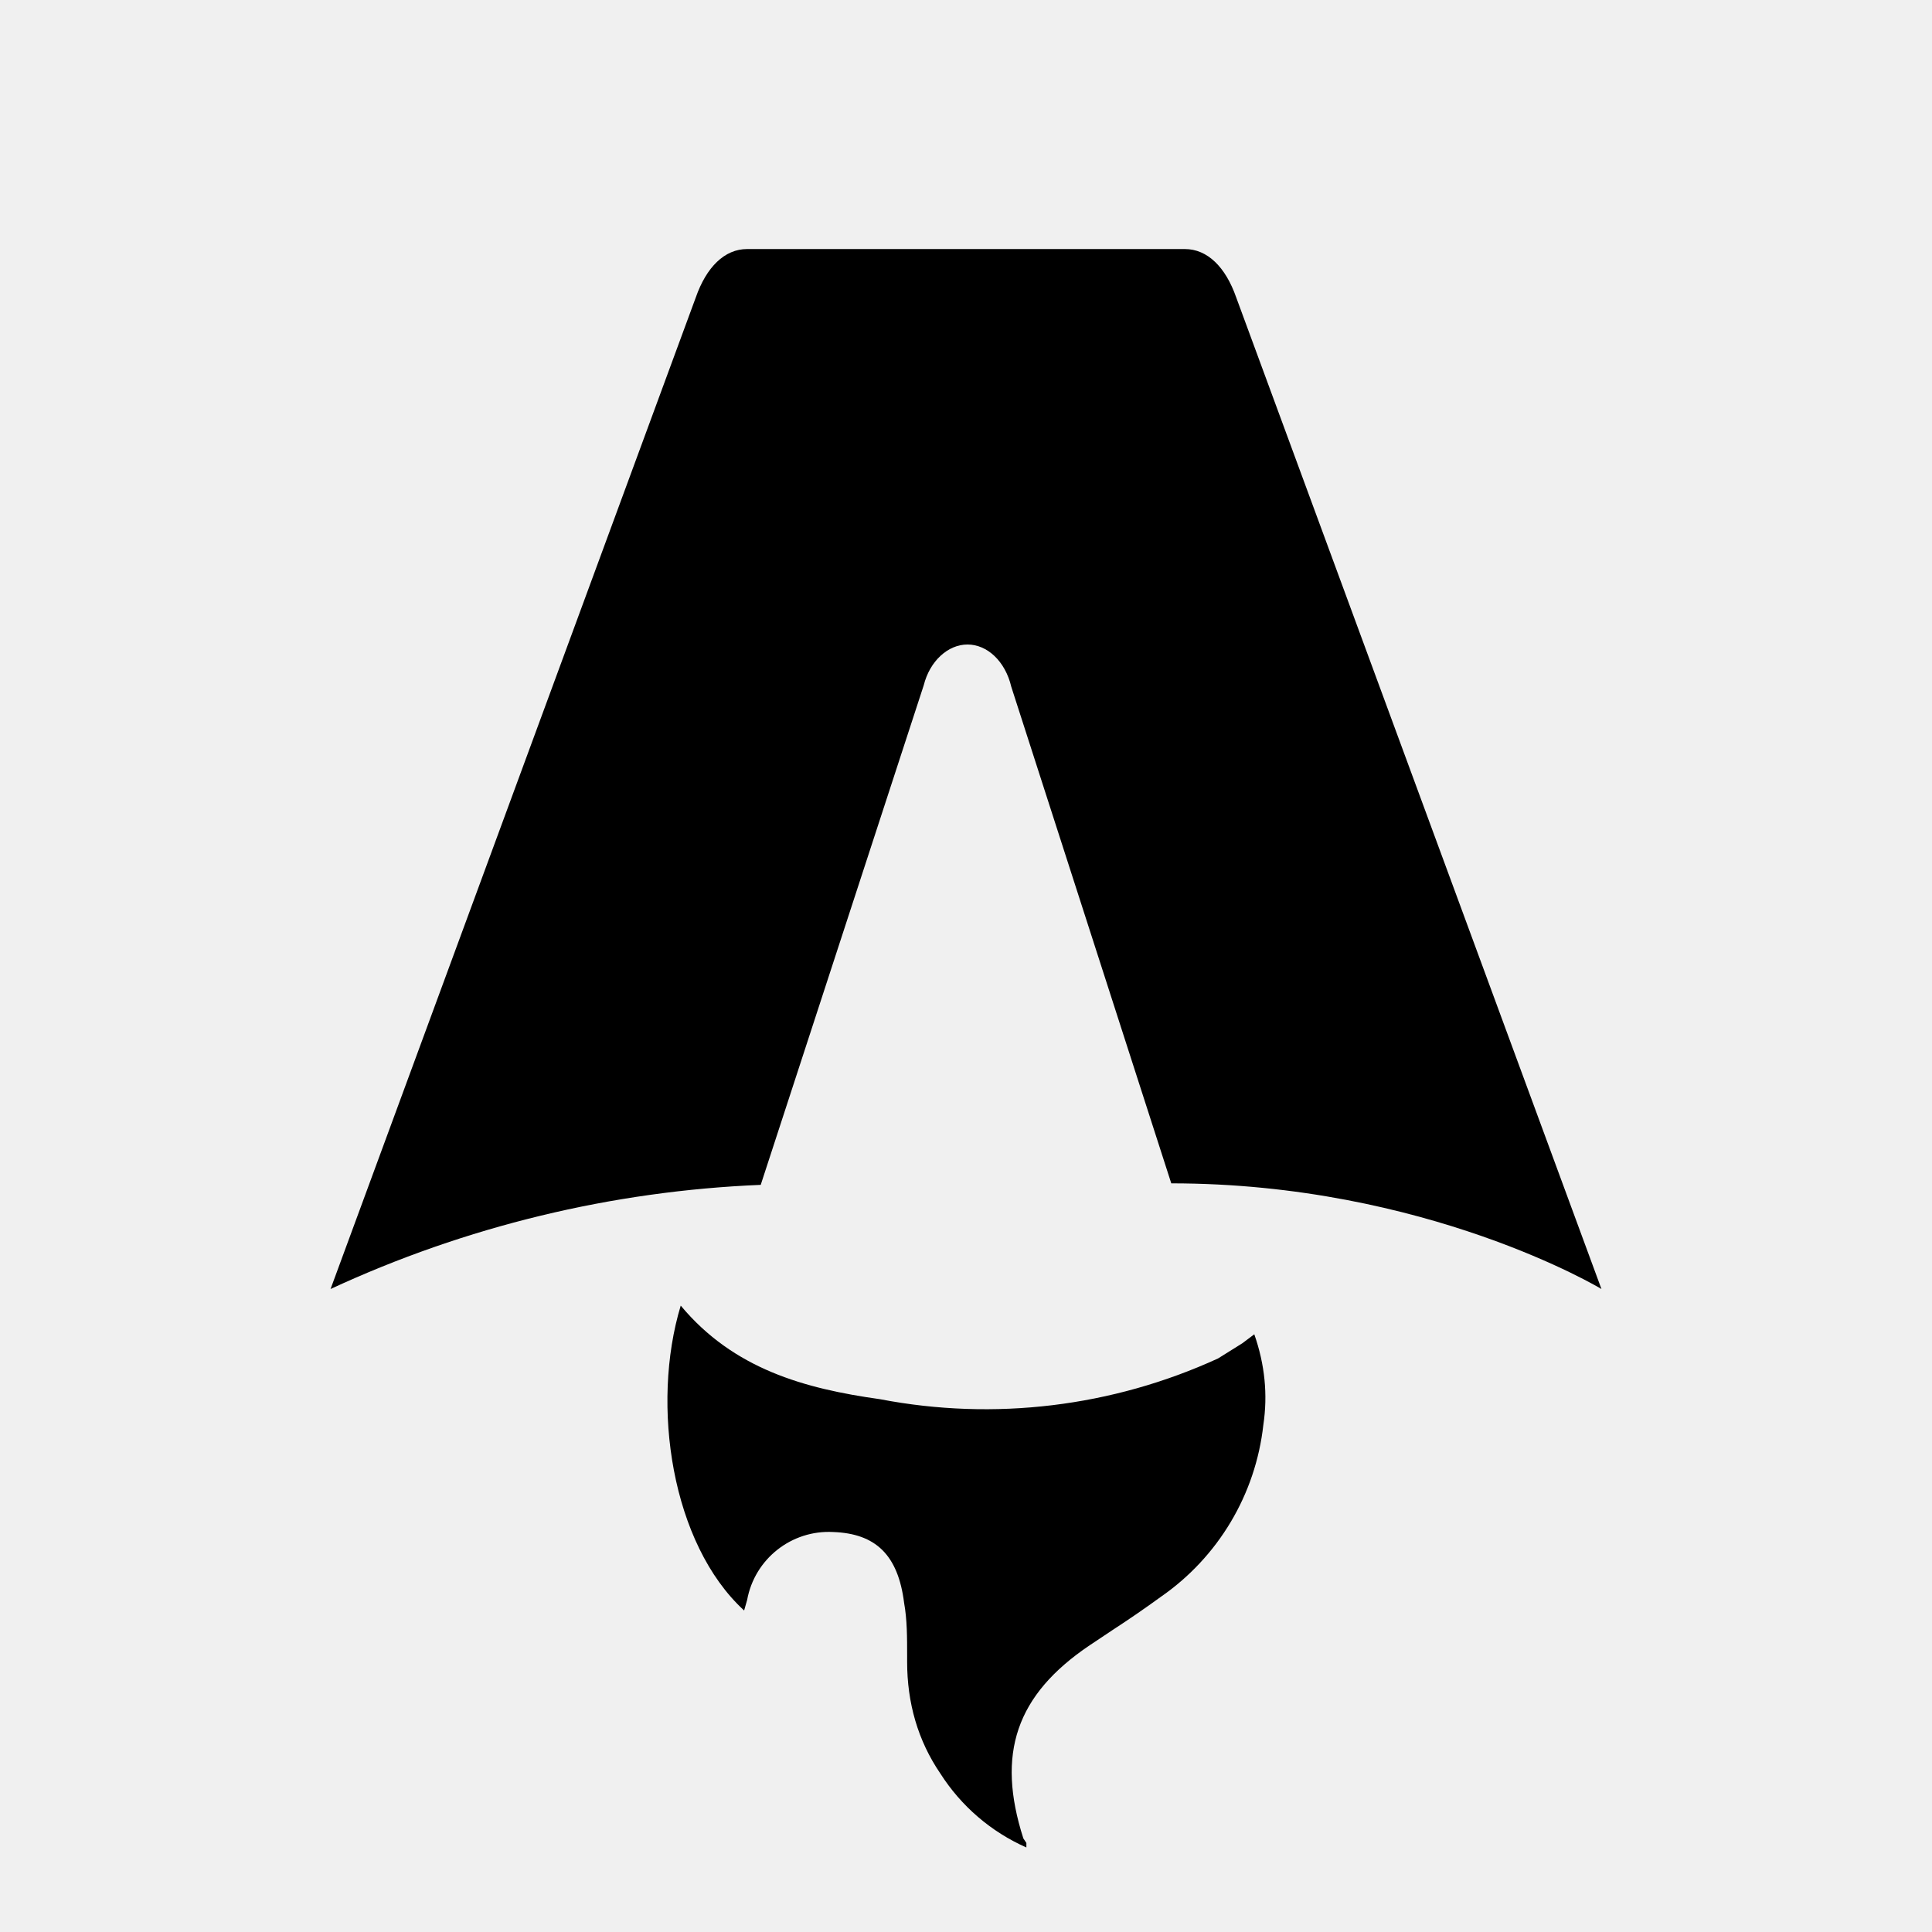
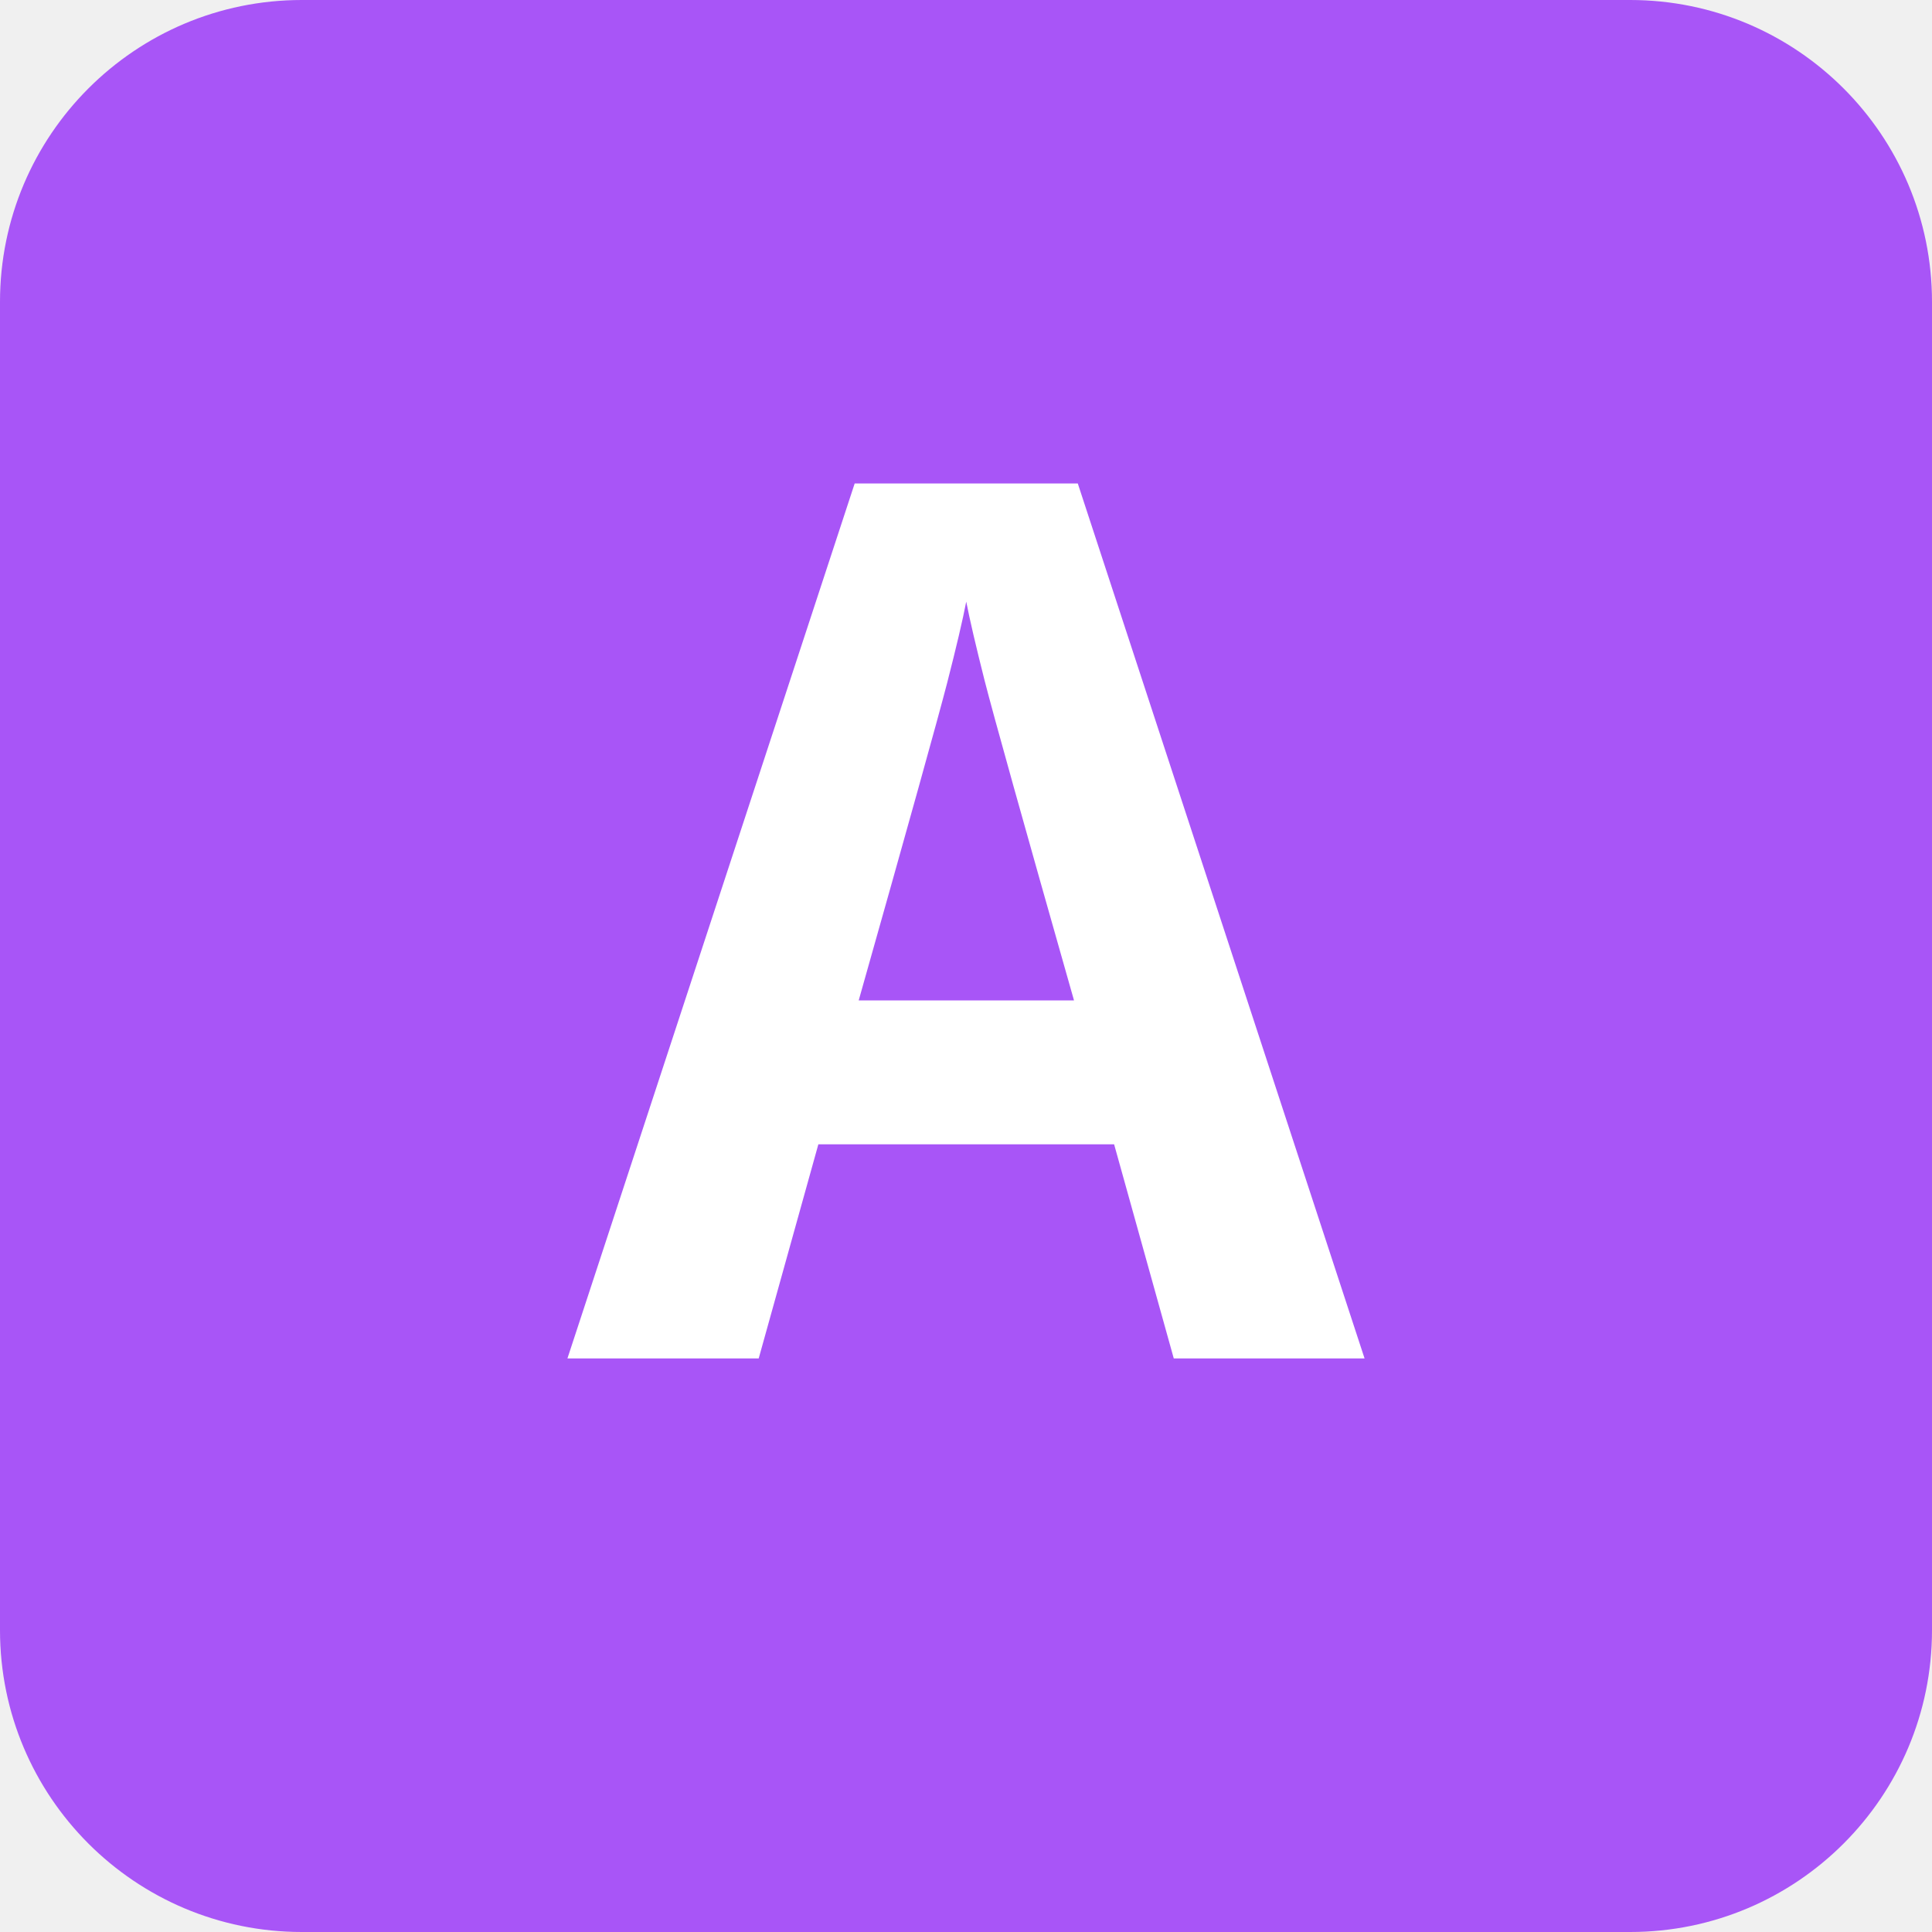
- <svg xmlns="http://www.w3.org/2000/svg" fill="none" viewBox="0 0 128 128">
-   <path d="M50.4 78.5a75.1 75.1 0 0 0-28.5 6.9l24.2-65.7c.7-2 1.9-3.2 3.4-3.2h29c1.5 0 2.7 1.2 3.4 3.2l24.2 65.7s-11.6-7-28.5-7L67 45.5c-.4-1.7-1.6-2.8-2.9-2.8-1.3 0-2.5 1.1-2.9 2.7L50.4 78.5Zm-1.1 28.2Zm-4.2-20.2c-2 6.6-.6 15.8 4.2 20.2a17.5 17.5 0 0 1 .2-.7 5.5 5.5 0 0 1 5.7-4.5c2.8.1 4.3 1.5 4.7 4.7.2 1.1.2 2.3.2 3.5v.4c0 2.7.7 5.2 2.2 7.4a13 13 0 0 0 5.7 4.9v-.3l-.2-.3c-1.8-5.6-.5-9.5 4.4-12.8l1.5-1a73 73 0 0 0 3.2-2.2 16 16 0 0 0 6.8-11.4c.3-2 .1-4-.6-6l-.8.6-1.6 1a37 37 0 0 1-22.4 2.7c-5-.7-9.7-2-13.2-6.2Z" />
-   <style>
-         path { fill: #000; }
-         @media (prefers-color-scheme: dark) {
-             path { fill: #FFF; }
-         }
-     </style>
+ <svg xmlns="http://www.w3.org/2000/svg" viewBox="0 0 128 128">
+   <rect width="128" height="128" rx="20" fill="#a855f7" />
+   <text x="64" y="90" text-anchor="middle" font-family="'Space Mono', ui-monospace, 'Courier New', monospace" font-weight="700" font-size="88" fill="#ffffff">A</text>
</svg>
